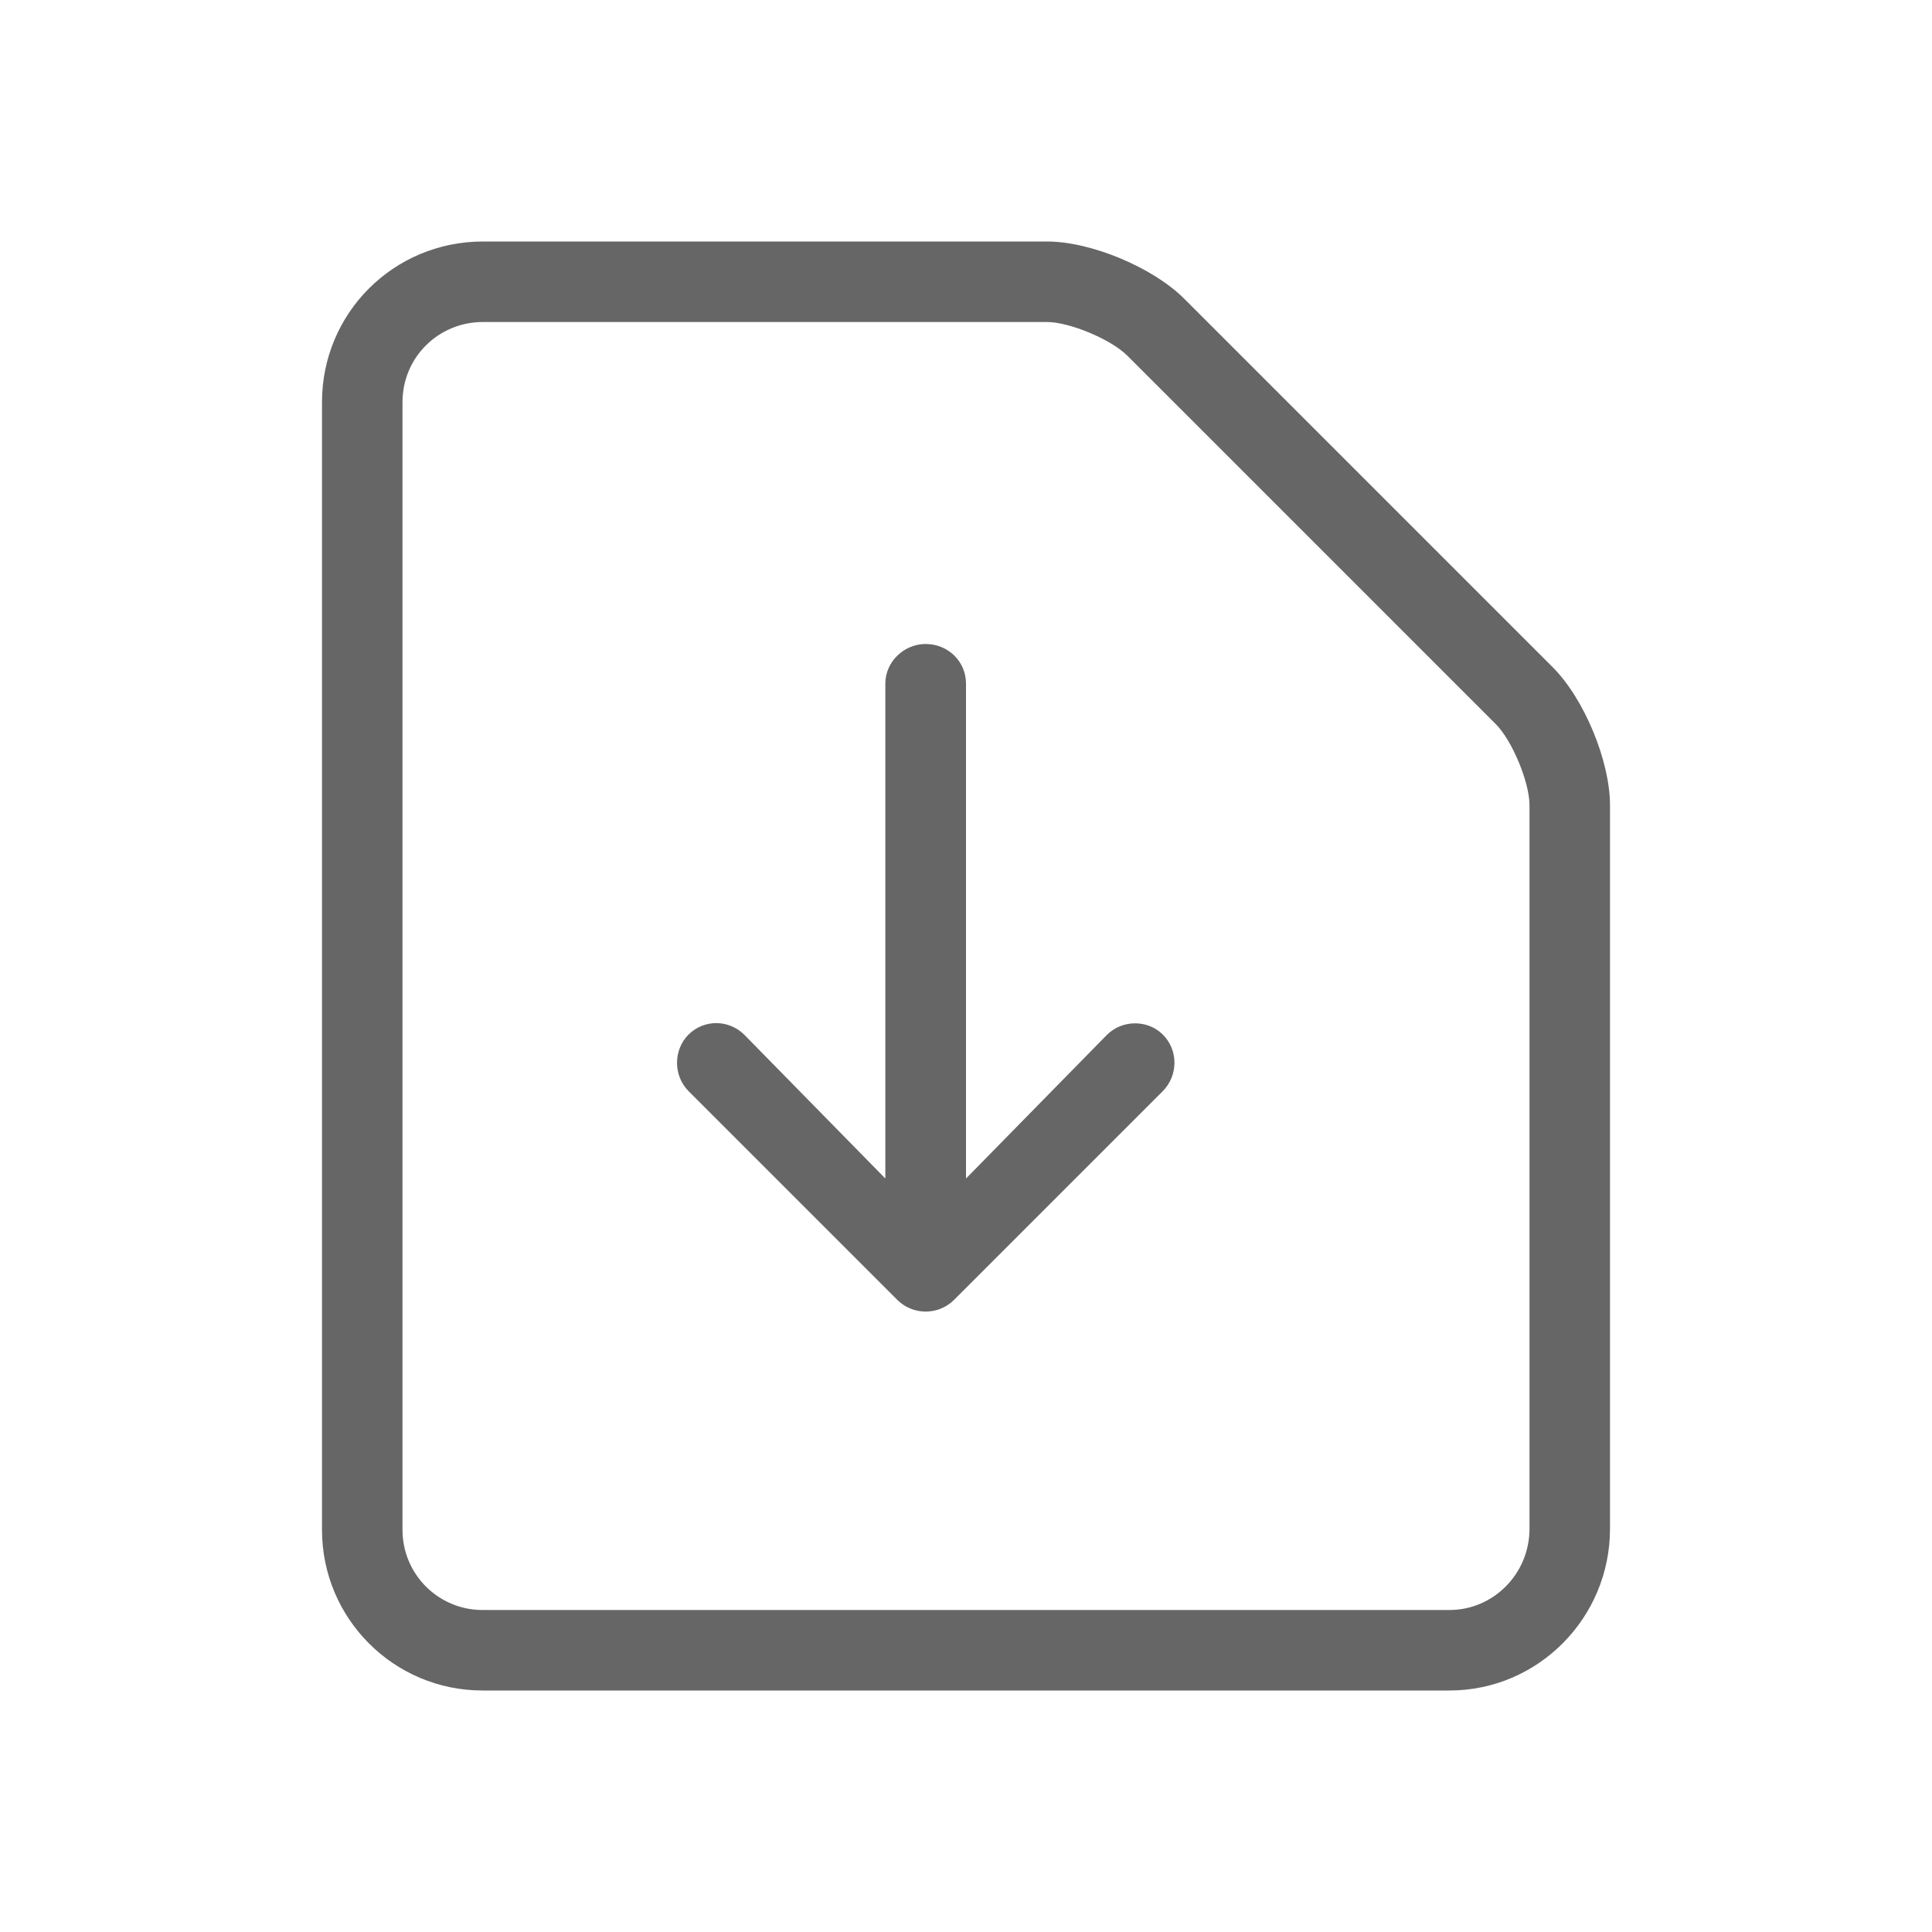
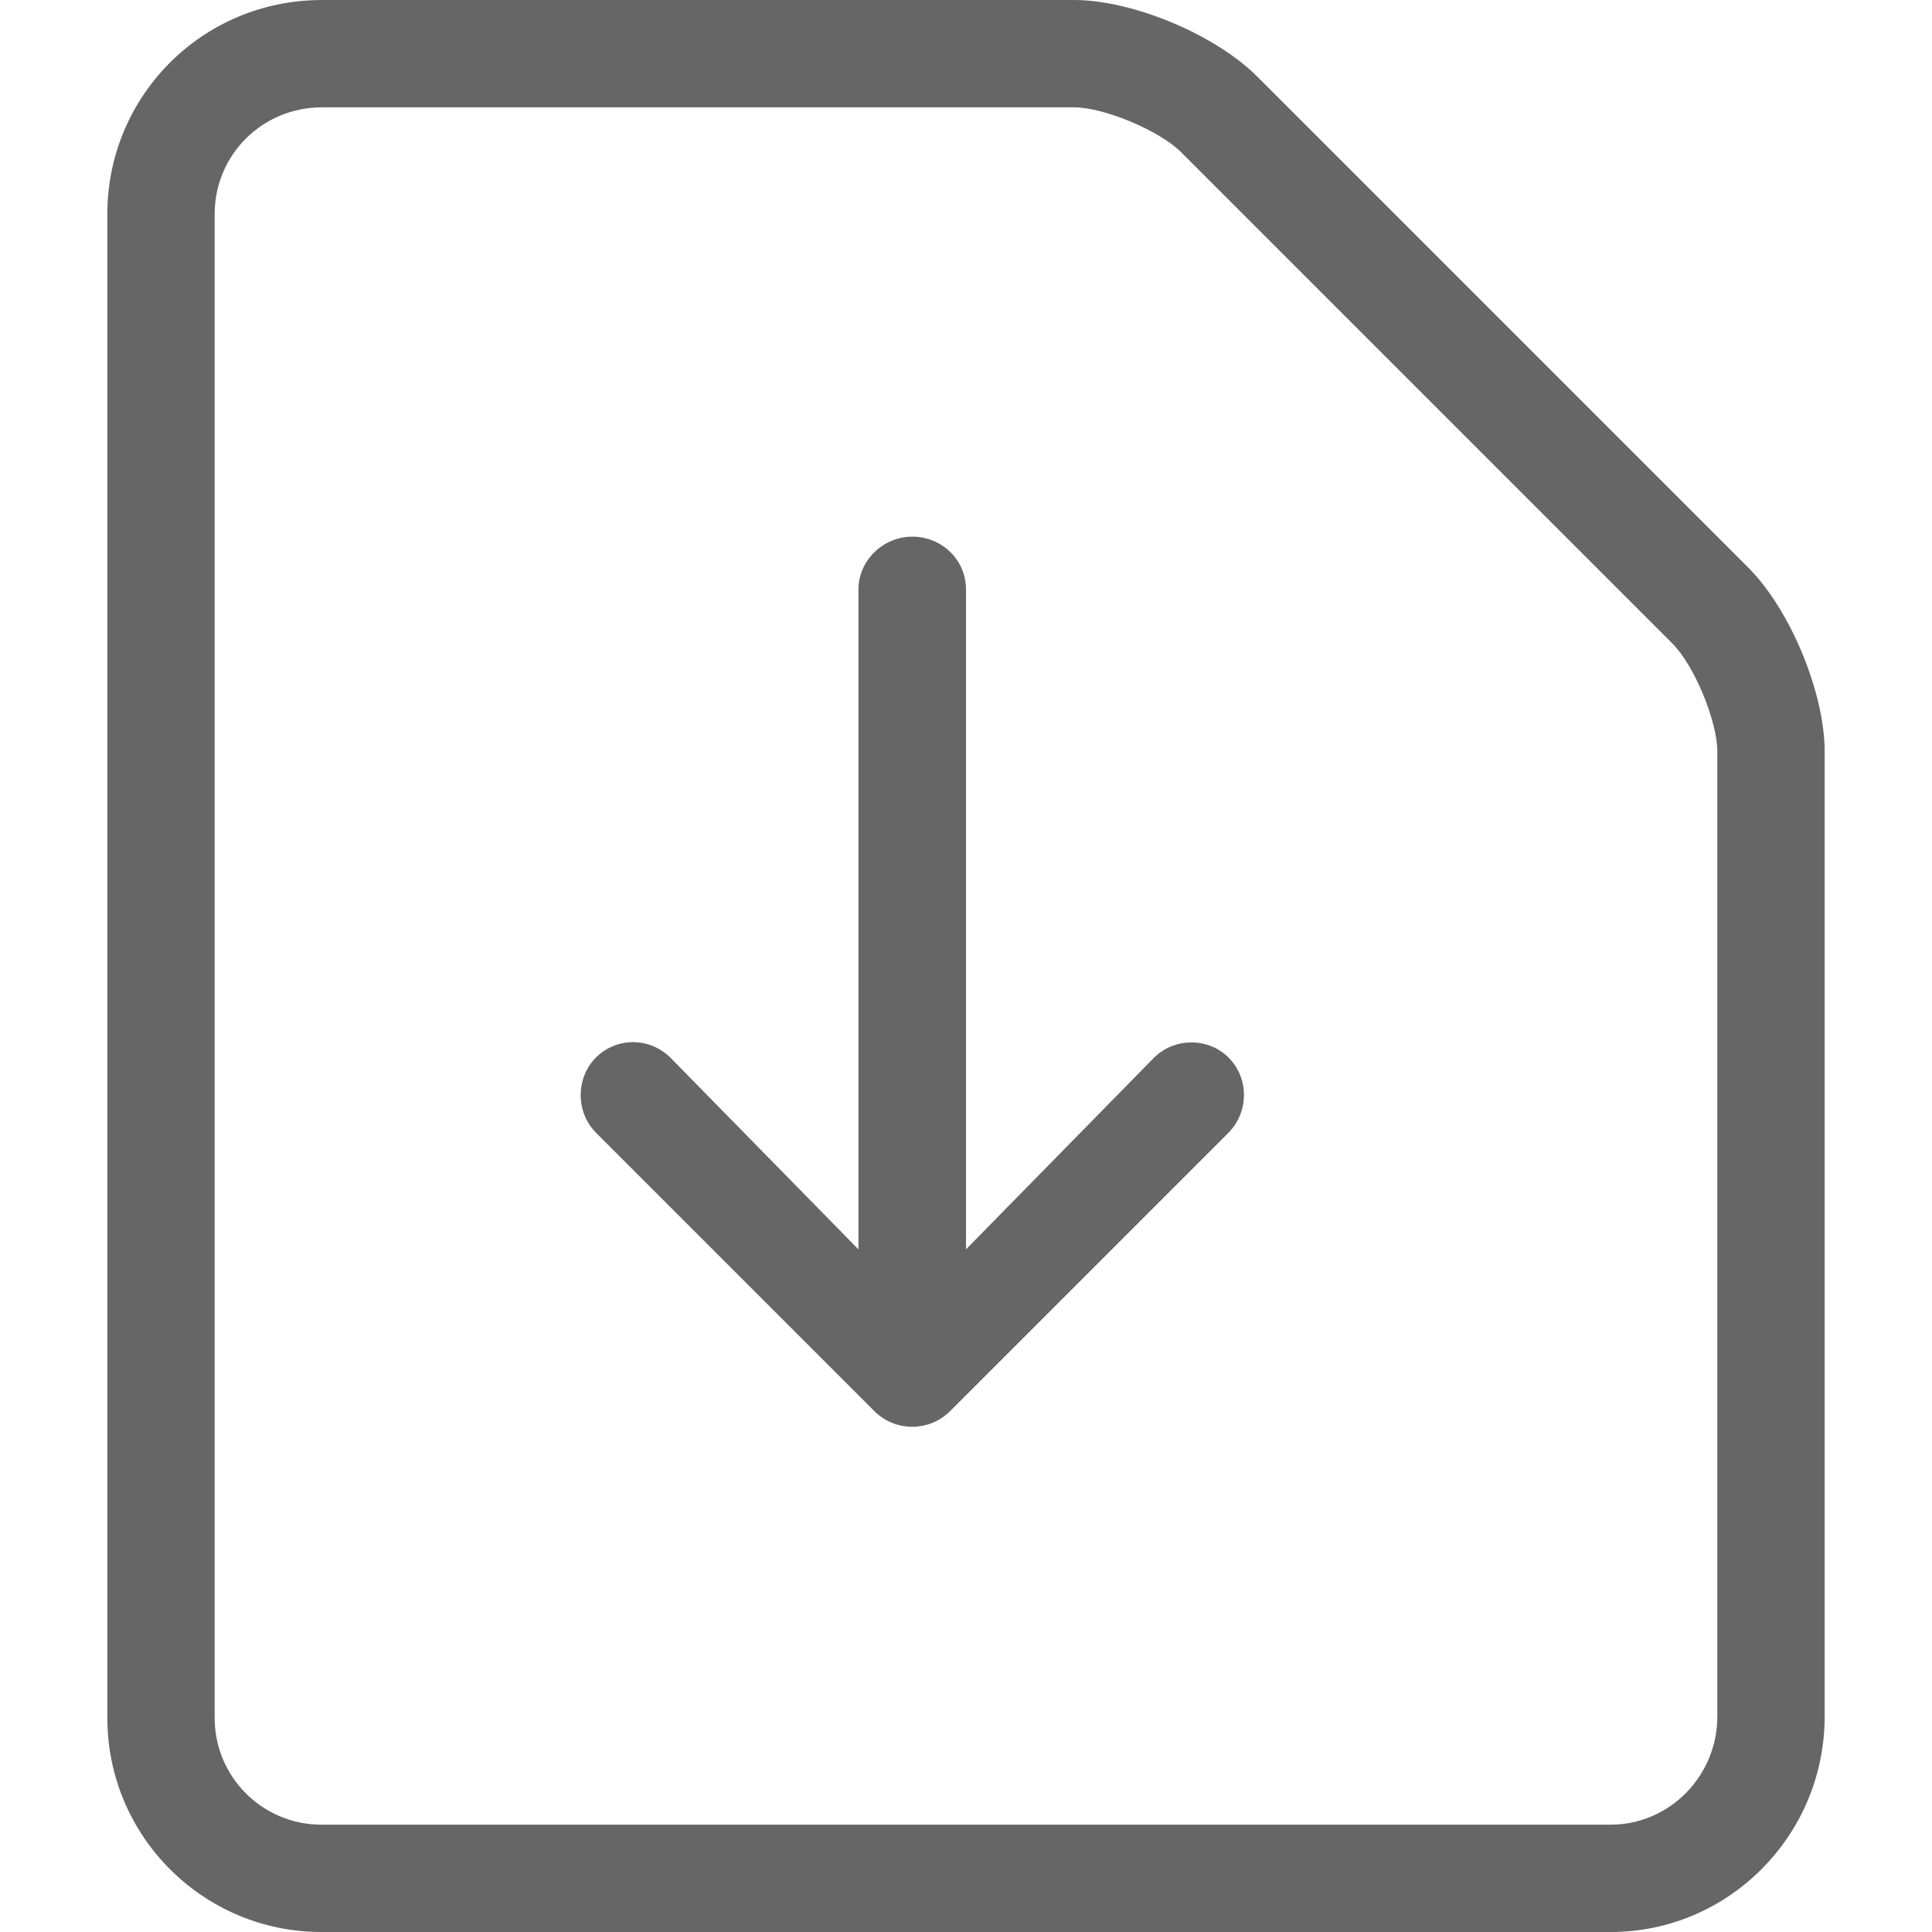
- <svg xmlns="http://www.w3.org/2000/svg" height="24" viewBox="0 0 24 24" width="24">
-   <path d="m13.005 3c.55 0 1.318.323 1.707.712l4.576 4.576c.393.393.712 1.168.712 1.714v8.989c0 1.109-.895 2.009-1.994 2.009h-12.012c-1.101 0-1.994-.893-1.994-1.995v-14.01c0-1.102.887-1.995 2-1.995zm0 1h-7.005c-.557 0-1.0.443-1.0.995v14.01c0 .55.445.995.994.995h12.012c.546 0 .994-.451.994-1.009v-8.989c0-.284-.215-.803-.419-1.007l-4.576-4.576c-.204-.204-.719-.419-1-.419zm-1.505 4c.276 0 .5.216.5.492v6.148l1.746-1.78c.193-.197.513-.195.7-.007.193.193.191.509-.003.703l-2.591 2.591c-.195.195-.512.194-.706-0l-2.591-2.591c-.195-.195-.19-.515-.003-.703.193-.193.505-.192.7.007l1.746 1.78v-6.148c0-.272.232-.492.5-.492z" fill="#666" fill-rule="evenodd" />
+ <svg xmlns="http://www.w3.org/2000/svg" height="18" viewBox="0 0 18 18" width="18">
+   <path d="m10.005 0c.55 0 1.318.323 1.707.712l4.576 4.576c.393.393.712 1.168.712 1.714v8.989c0 1.109-.895 2.009-1.994 2.009h-12.012c-1.101 0-1.994-.893-1.994-1.995v-14.01c0-1.102.887-1.995 2-1.995zm0 1h-7.005c-.557 0-1.0.443-1.0.995v14.01c0 .55.445.995.994.995h12.012c.546 0 .994-.451.994-1.009v-8.989c0-.284-.215-.803-.419-1.007l-4.576-4.576c-.204-.204-.719-.419-1-.419zm-1.505 4c.276 0 .5.216.5.492v6.148l1.746-1.78c.193-.197.513-.195.7-.007.193.193.191.509-.003.703l-2.591 2.591c-.195.195-.512.194-.706-0l-2.591-2.591c-.195-.195-.19-.515-.003-.703.193-.193.505-.192.7.007l1.746 1.78v-6.148c0-.272.232-.492.5-.492z" fill="#666" fill-rule="evenodd" />
</svg>
